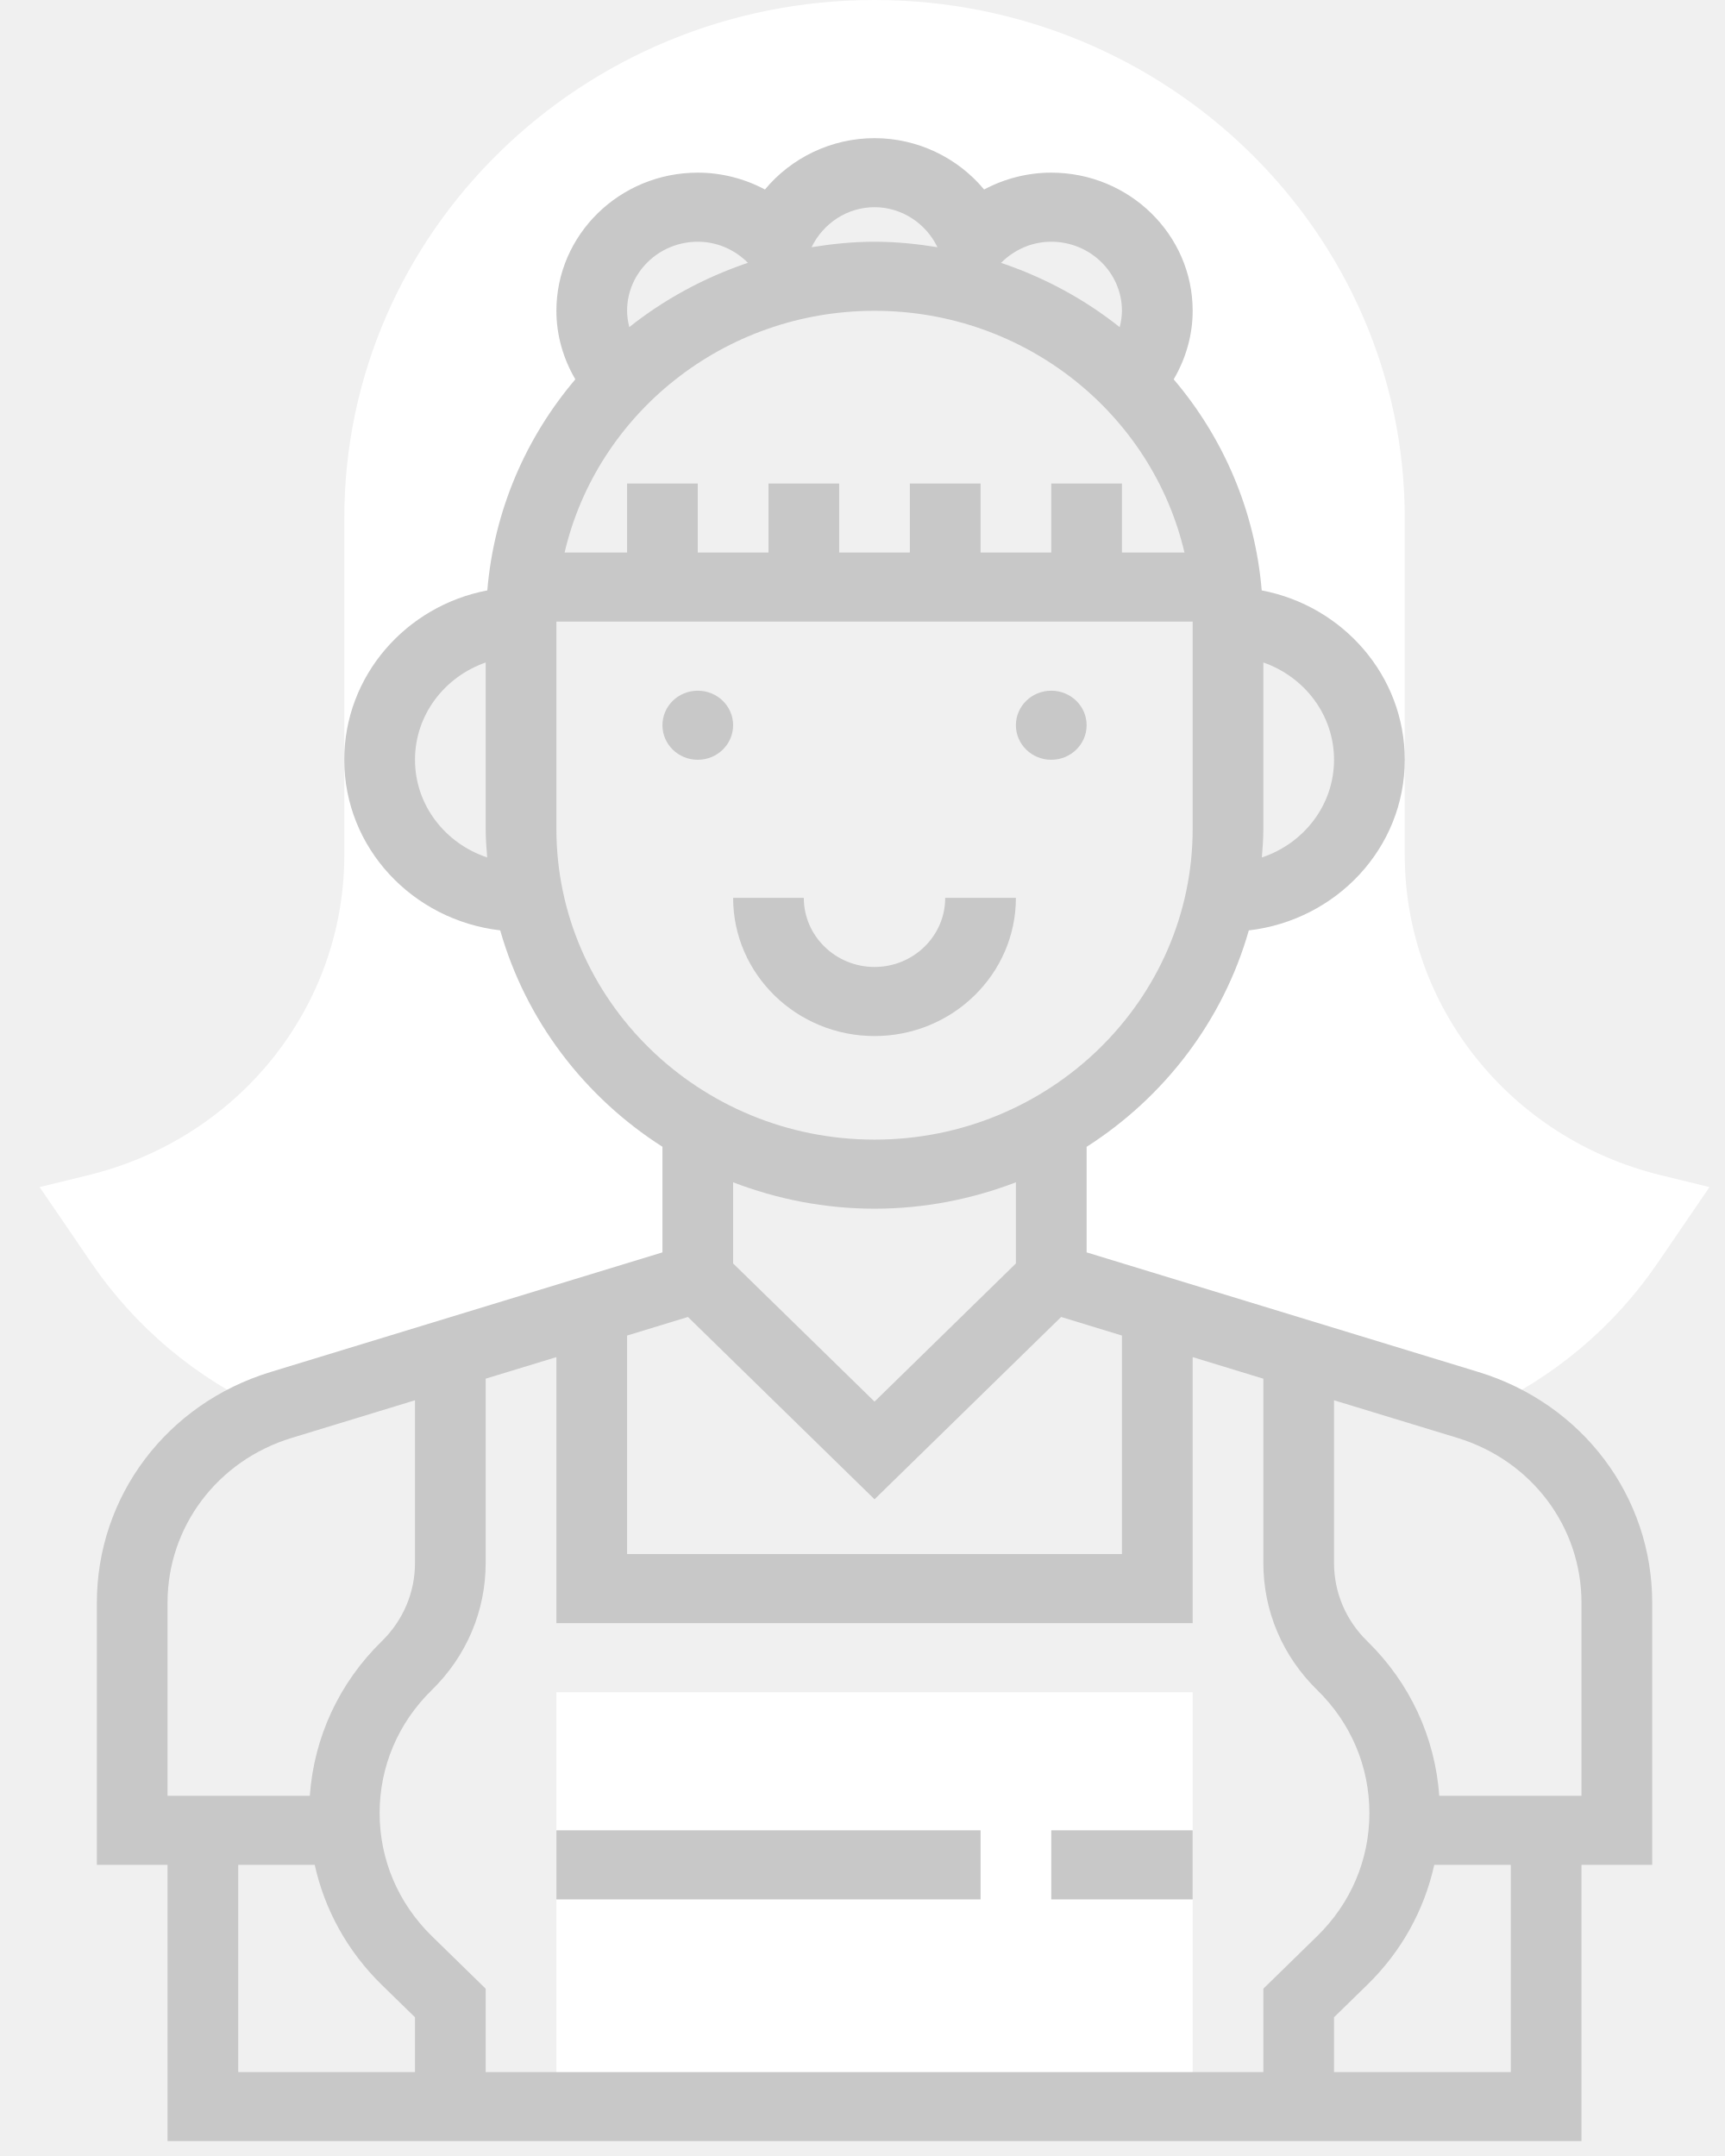
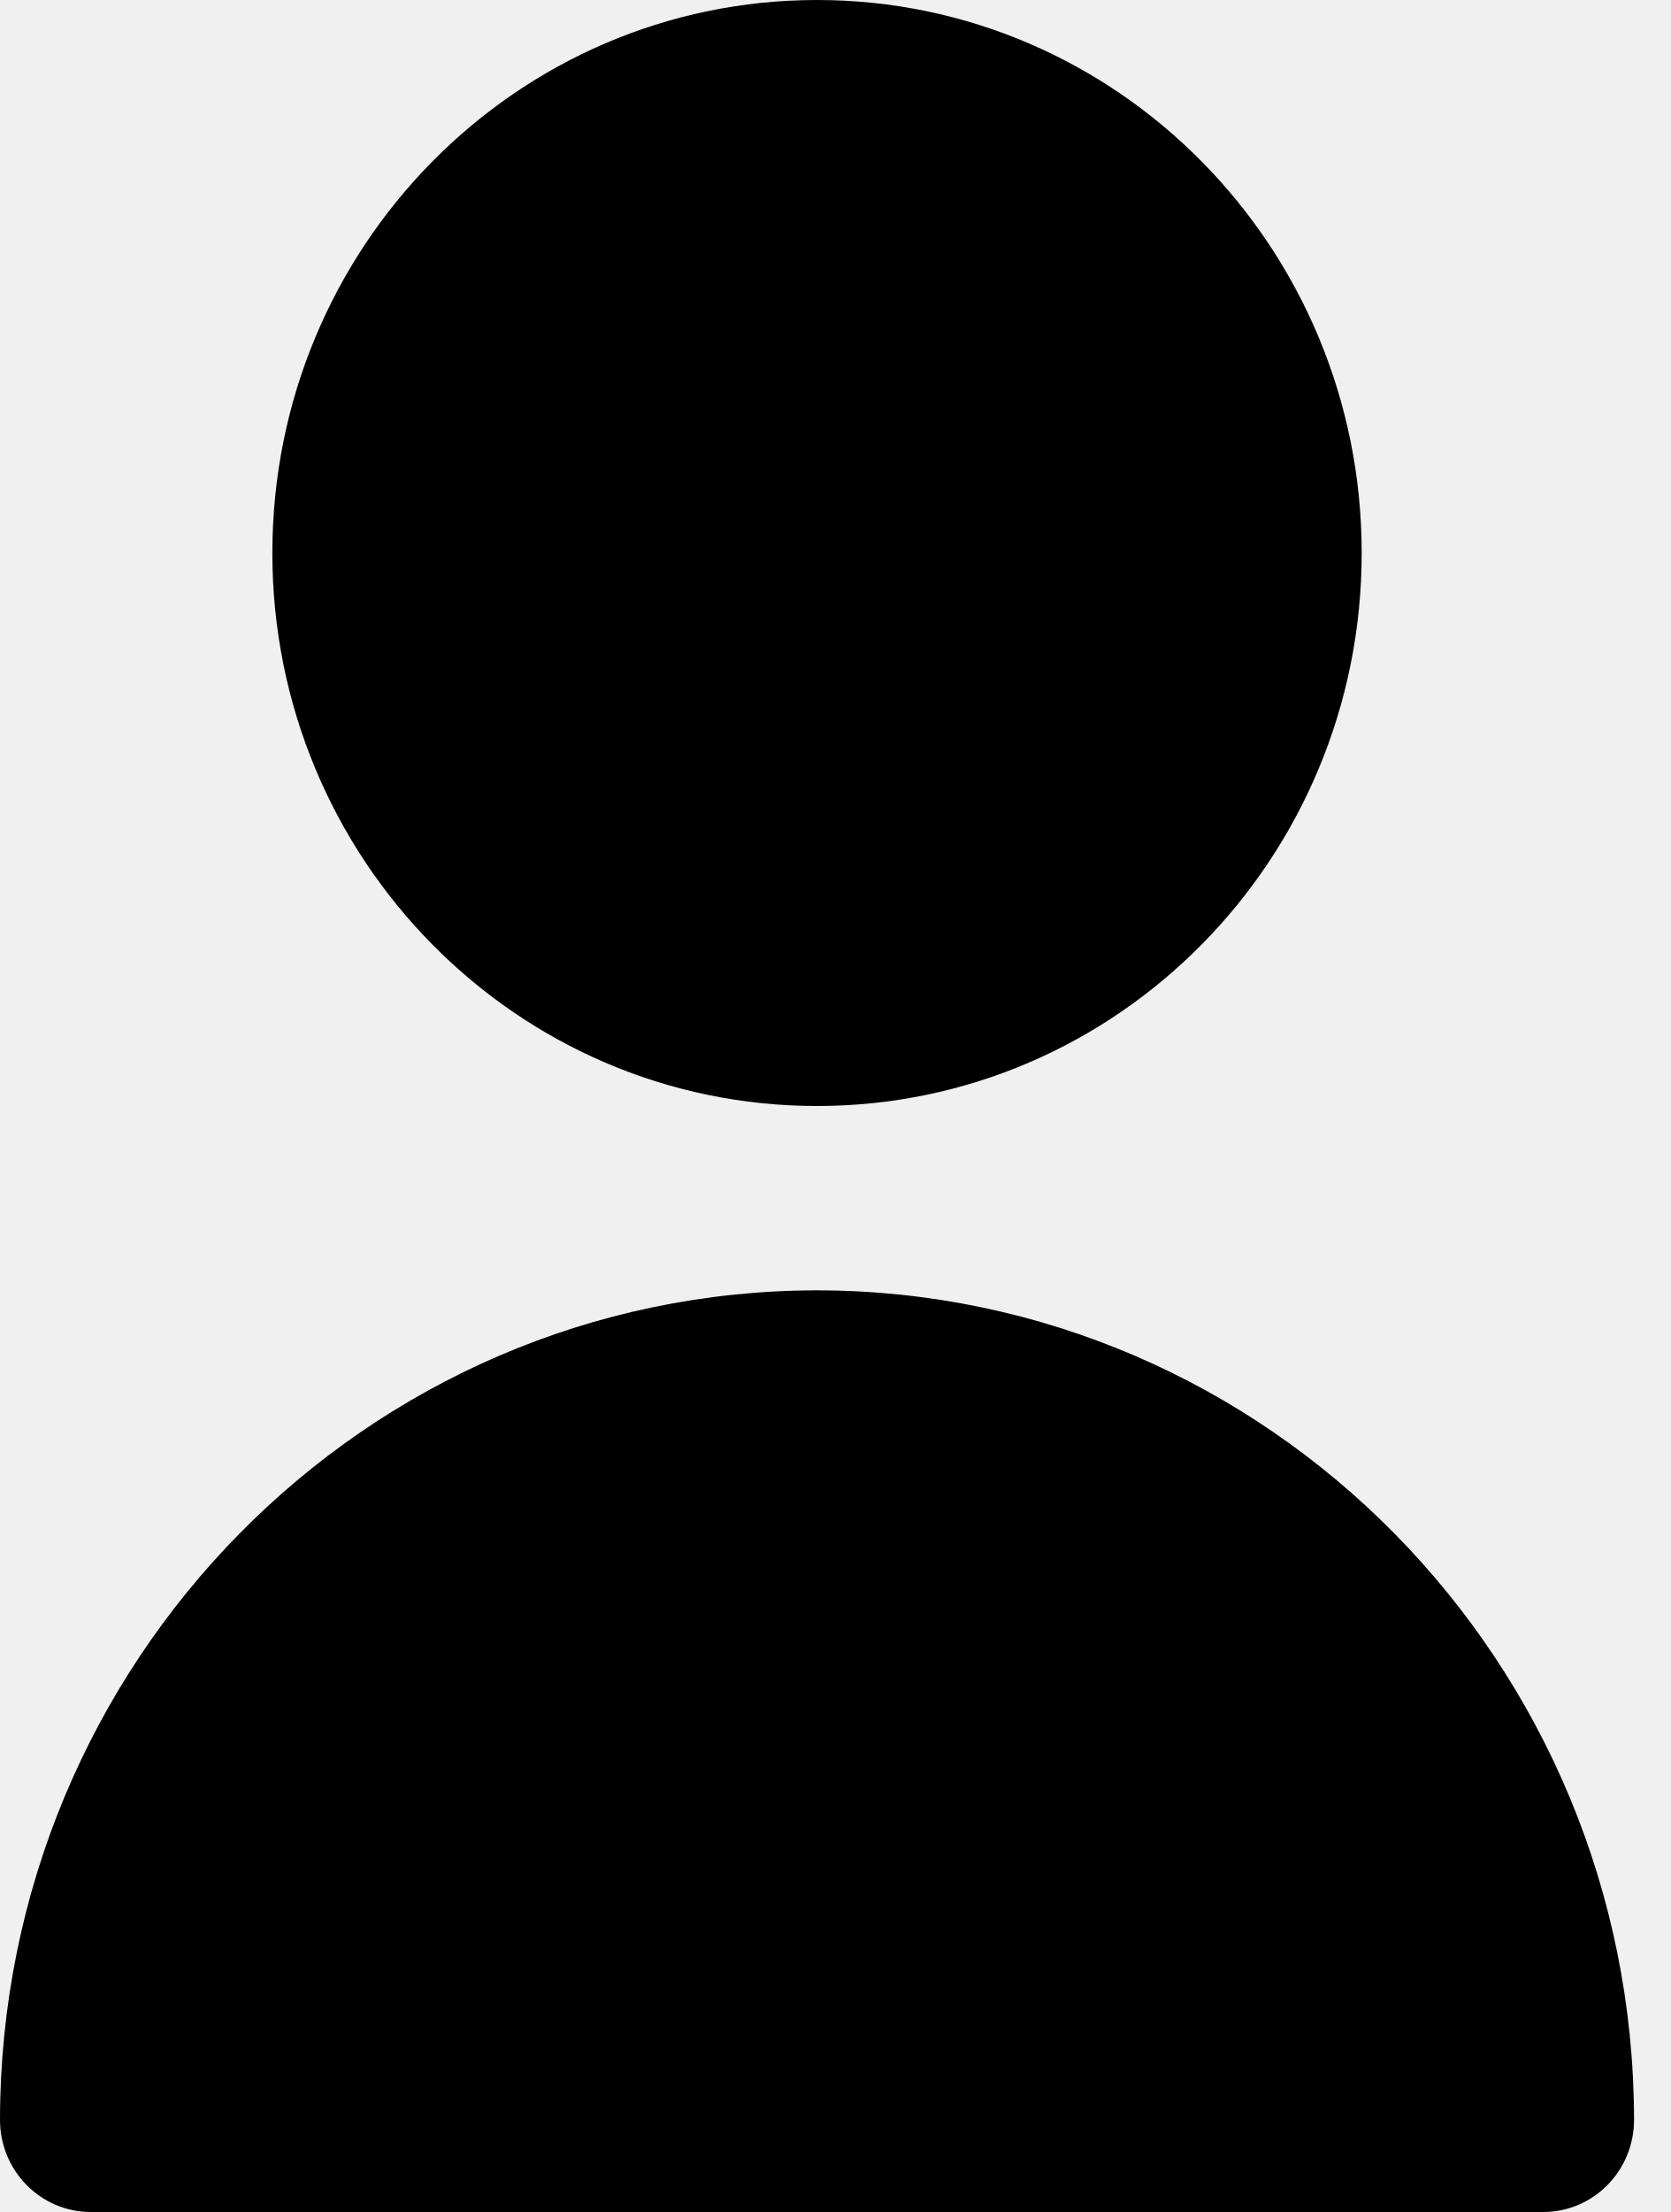
- <svg xmlns="http://www.w3.org/2000/svg" width="40" height="50" viewBox="0 0 40 50" fill="none">
-   <path d="M27.656 39.244H12.902V48.854H27.656V39.244Z" fill="white" />
-   <path d="M38.51 27.254C35.016 26.4 32.574 23.345 32.574 19.825V12.013C32.574 5.389 27.058 0 20.279 0C13.499 0 7.984 5.389 7.984 12.013V19.825C7.984 23.346 5.542 26.4 2.047 27.254L0.919 27.53L2.115 29.282C3.137 30.781 4.538 31.955 6.193 32.711C6.302 32.669 6.404 32.618 6.517 32.583L16.18 29.633V26.158C14.184 25.029 12.72 23.102 12.247 20.823H12.082C10.271 20.823 8.803 19.389 8.803 17.62C8.803 15.85 10.271 14.416 12.082 14.416C12.082 12.232 12.979 10.255 14.43 8.81H14.348C13.958 8.385 13.721 7.823 13.721 7.208C13.721 5.881 14.822 4.805 16.18 4.805C16.893 4.805 17.529 5.106 17.979 5.58C18.325 4.662 19.22 4.004 20.279 4.004C21.338 4.004 22.233 4.662 22.579 5.58C23.028 5.106 23.664 4.805 24.377 4.805C25.735 4.805 26.836 5.881 26.836 7.208C26.836 7.823 26.599 8.385 26.21 8.81H26.128C27.579 10.255 28.476 12.232 28.476 14.416C30.286 14.416 31.754 15.85 31.754 17.62C31.754 19.389 30.286 20.823 28.476 20.823H28.311C27.837 23.102 26.373 25.029 24.377 26.158V29.633L34.041 32.583C34.154 32.618 34.256 32.669 34.365 32.711C36.021 31.955 37.422 30.781 38.444 29.282L39.64 27.53L38.51 27.254Z" fill="white" />
-   <path d="M38.312 37.17C38.312 34.704 36.694 32.554 34.285 31.819L25.197 29.044V26.596C27.008 25.439 28.364 23.662 28.958 21.577C30.989 21.34 32.574 19.666 32.574 17.62C32.574 15.673 31.144 14.051 29.257 13.692C29.102 11.84 28.365 10.148 27.216 8.797C27.498 8.316 27.656 7.771 27.656 7.208C27.656 5.441 26.185 4.004 24.377 4.004C23.831 4.004 23.295 4.141 22.82 4.395C22.208 3.658 21.278 3.204 20.279 3.204C19.279 3.204 18.349 3.658 17.738 4.395C17.262 4.141 16.726 4.004 16.18 4.004C14.372 4.004 12.902 5.441 12.902 7.208C12.902 7.771 13.059 8.316 13.341 8.797C12.193 10.149 11.455 11.841 11.3 13.692C9.413 14.051 7.983 15.673 7.983 17.62C7.983 19.666 9.569 21.34 11.599 21.576C12.193 23.662 13.549 25.438 15.361 26.595V29.044L6.272 31.819C3.864 32.554 2.246 34.705 2.246 37.17V43.248H3.885V49.655H36.672V43.248H38.312V37.17ZM30.545 39.195C31.326 39.957 31.754 40.969 31.754 42.047C31.754 43.124 31.326 44.136 30.545 44.899L29.295 46.12V48.053H11.262V46.12L10.012 44.899C9.232 44.136 8.803 43.124 8.803 42.047C8.803 40.969 9.232 39.957 10.012 39.195C10.818 38.407 11.262 37.36 11.262 36.246V31.973L12.902 31.473V37.642H27.656V31.473L29.295 31.974V36.247C29.295 37.36 29.739 38.407 30.545 39.195ZM24.377 11.213V12.814H22.738V11.213H21.098V12.814H19.459V11.213H17.82V12.814H16.18V11.213H14.541V12.814H13.092C13.84 9.609 16.775 7.208 20.279 7.208C23.782 7.208 26.717 9.609 27.466 12.814H26.016V11.213H24.377ZM30.934 17.62C30.934 18.674 30.23 19.563 29.261 19.885C29.278 19.665 29.295 19.446 29.295 19.221V15.364C30.247 15.696 30.934 16.577 30.934 17.62ZM26.016 7.208C26.016 7.337 25.995 7.464 25.964 7.587C25.152 6.941 24.222 6.436 23.213 6.096C23.527 5.782 23.937 5.606 24.377 5.606C25.281 5.606 26.016 6.325 26.016 7.208ZM20.279 4.805C20.908 4.805 21.47 5.178 21.738 5.733C21.262 5.656 20.777 5.606 20.279 5.606C19.78 5.606 19.295 5.656 18.819 5.733C19.088 5.178 19.649 4.805 20.279 4.805ZM16.18 5.606C16.62 5.606 17.03 5.782 17.343 6.095C16.334 6.435 15.404 6.941 14.592 7.586C14.562 7.463 14.541 7.337 14.541 7.208C14.541 6.325 15.276 5.606 16.18 5.606ZM9.623 17.62C9.623 16.577 10.31 15.696 11.262 15.364V19.221C11.262 19.446 11.279 19.665 11.297 19.885C10.327 19.563 9.623 18.674 9.623 17.62ZM12.902 19.221V14.416H27.656V19.221C27.656 23.195 24.347 26.429 20.279 26.429C16.211 26.429 12.902 23.195 12.902 19.221ZM20.279 28.031C21.436 28.031 22.539 27.809 23.557 27.419V29.301L20.279 32.505L17 29.301V27.419C18.018 27.809 19.121 28.031 20.279 28.031ZM15.952 30.542L20.279 34.77L24.606 30.542L26.016 30.973V36.04H14.541V30.973L15.952 30.542ZM3.885 37.17C3.885 35.409 5.041 33.873 6.76 33.348L9.623 32.474V36.246C9.623 36.931 9.349 37.577 8.853 38.062C7.861 39.031 7.281 40.292 7.184 41.646H3.885V37.17ZM5.524 43.248H7.298C7.529 44.294 8.06 45.256 8.852 46.031L9.623 46.783V48.053H5.524V43.248ZM35.033 48.053H30.934V46.783L31.704 46.031C32.498 45.257 33.027 44.295 33.258 43.248H35.033V48.053ZM36.672 41.646H33.374C33.277 40.292 32.697 39.031 31.705 38.062C31.208 37.577 30.934 36.932 30.934 36.246V32.474L33.797 33.347C35.517 33.873 36.672 35.409 36.672 37.17V41.646Z" fill="#C8C8C8" />
-   <path d="M24.377 17.62C24.83 17.62 25.197 17.261 25.197 16.819C25.197 16.376 24.83 16.018 24.377 16.018C23.924 16.018 23.557 16.376 23.557 16.819C23.557 17.261 23.924 17.62 24.377 17.62Z" fill="#C8C8C8" />
-   <path d="M16.18 17.62C16.633 17.62 17 17.261 17 16.819C17 16.376 16.633 16.018 16.18 16.018C15.727 16.018 15.361 16.376 15.361 16.819C15.361 17.261 15.727 17.62 16.18 17.62Z" fill="#C8C8C8" />
-   <path d="M23.557 20.823H21.918C21.918 21.706 21.183 22.425 20.279 22.425C19.375 22.425 18.639 21.706 18.639 20.823H17C17 22.59 18.47 24.027 20.279 24.027C22.087 24.027 23.557 22.59 23.557 20.823Z" fill="#C8C8C8" />
-   <path d="M22.738 42.447H12.902V44.049H22.738V42.447Z" fill="#C8C8C8" />
-   <path d="M27.656 42.447H24.377V44.049H27.656V42.447Z" fill="#C8C8C8" />
+ <svg xmlns="http://www.w3.org/2000/svg" width="34" height="45" viewBox="0 0 34 45" fill="none">
+   <path d="M16.625 22.5C22.746 22.5 27.708 17.463 27.708 11.25C27.708 5.037 22.746 0 16.625 0C10.504 0 5.542 5.037 5.542 11.25C5.542 17.463 10.504 22.5 16.625 22.5Z" fill="black" />
+   <path d="M16.625 26.25C7.447 26.26 0.01 33.809 0 43.125C0 44.161 0.827 45 1.847 45H31.403C32.423 45 33.25 44.161 33.25 43.125C33.24 33.809 25.802 26.26 16.625 26.25Z" fill="black" />
</svg>
